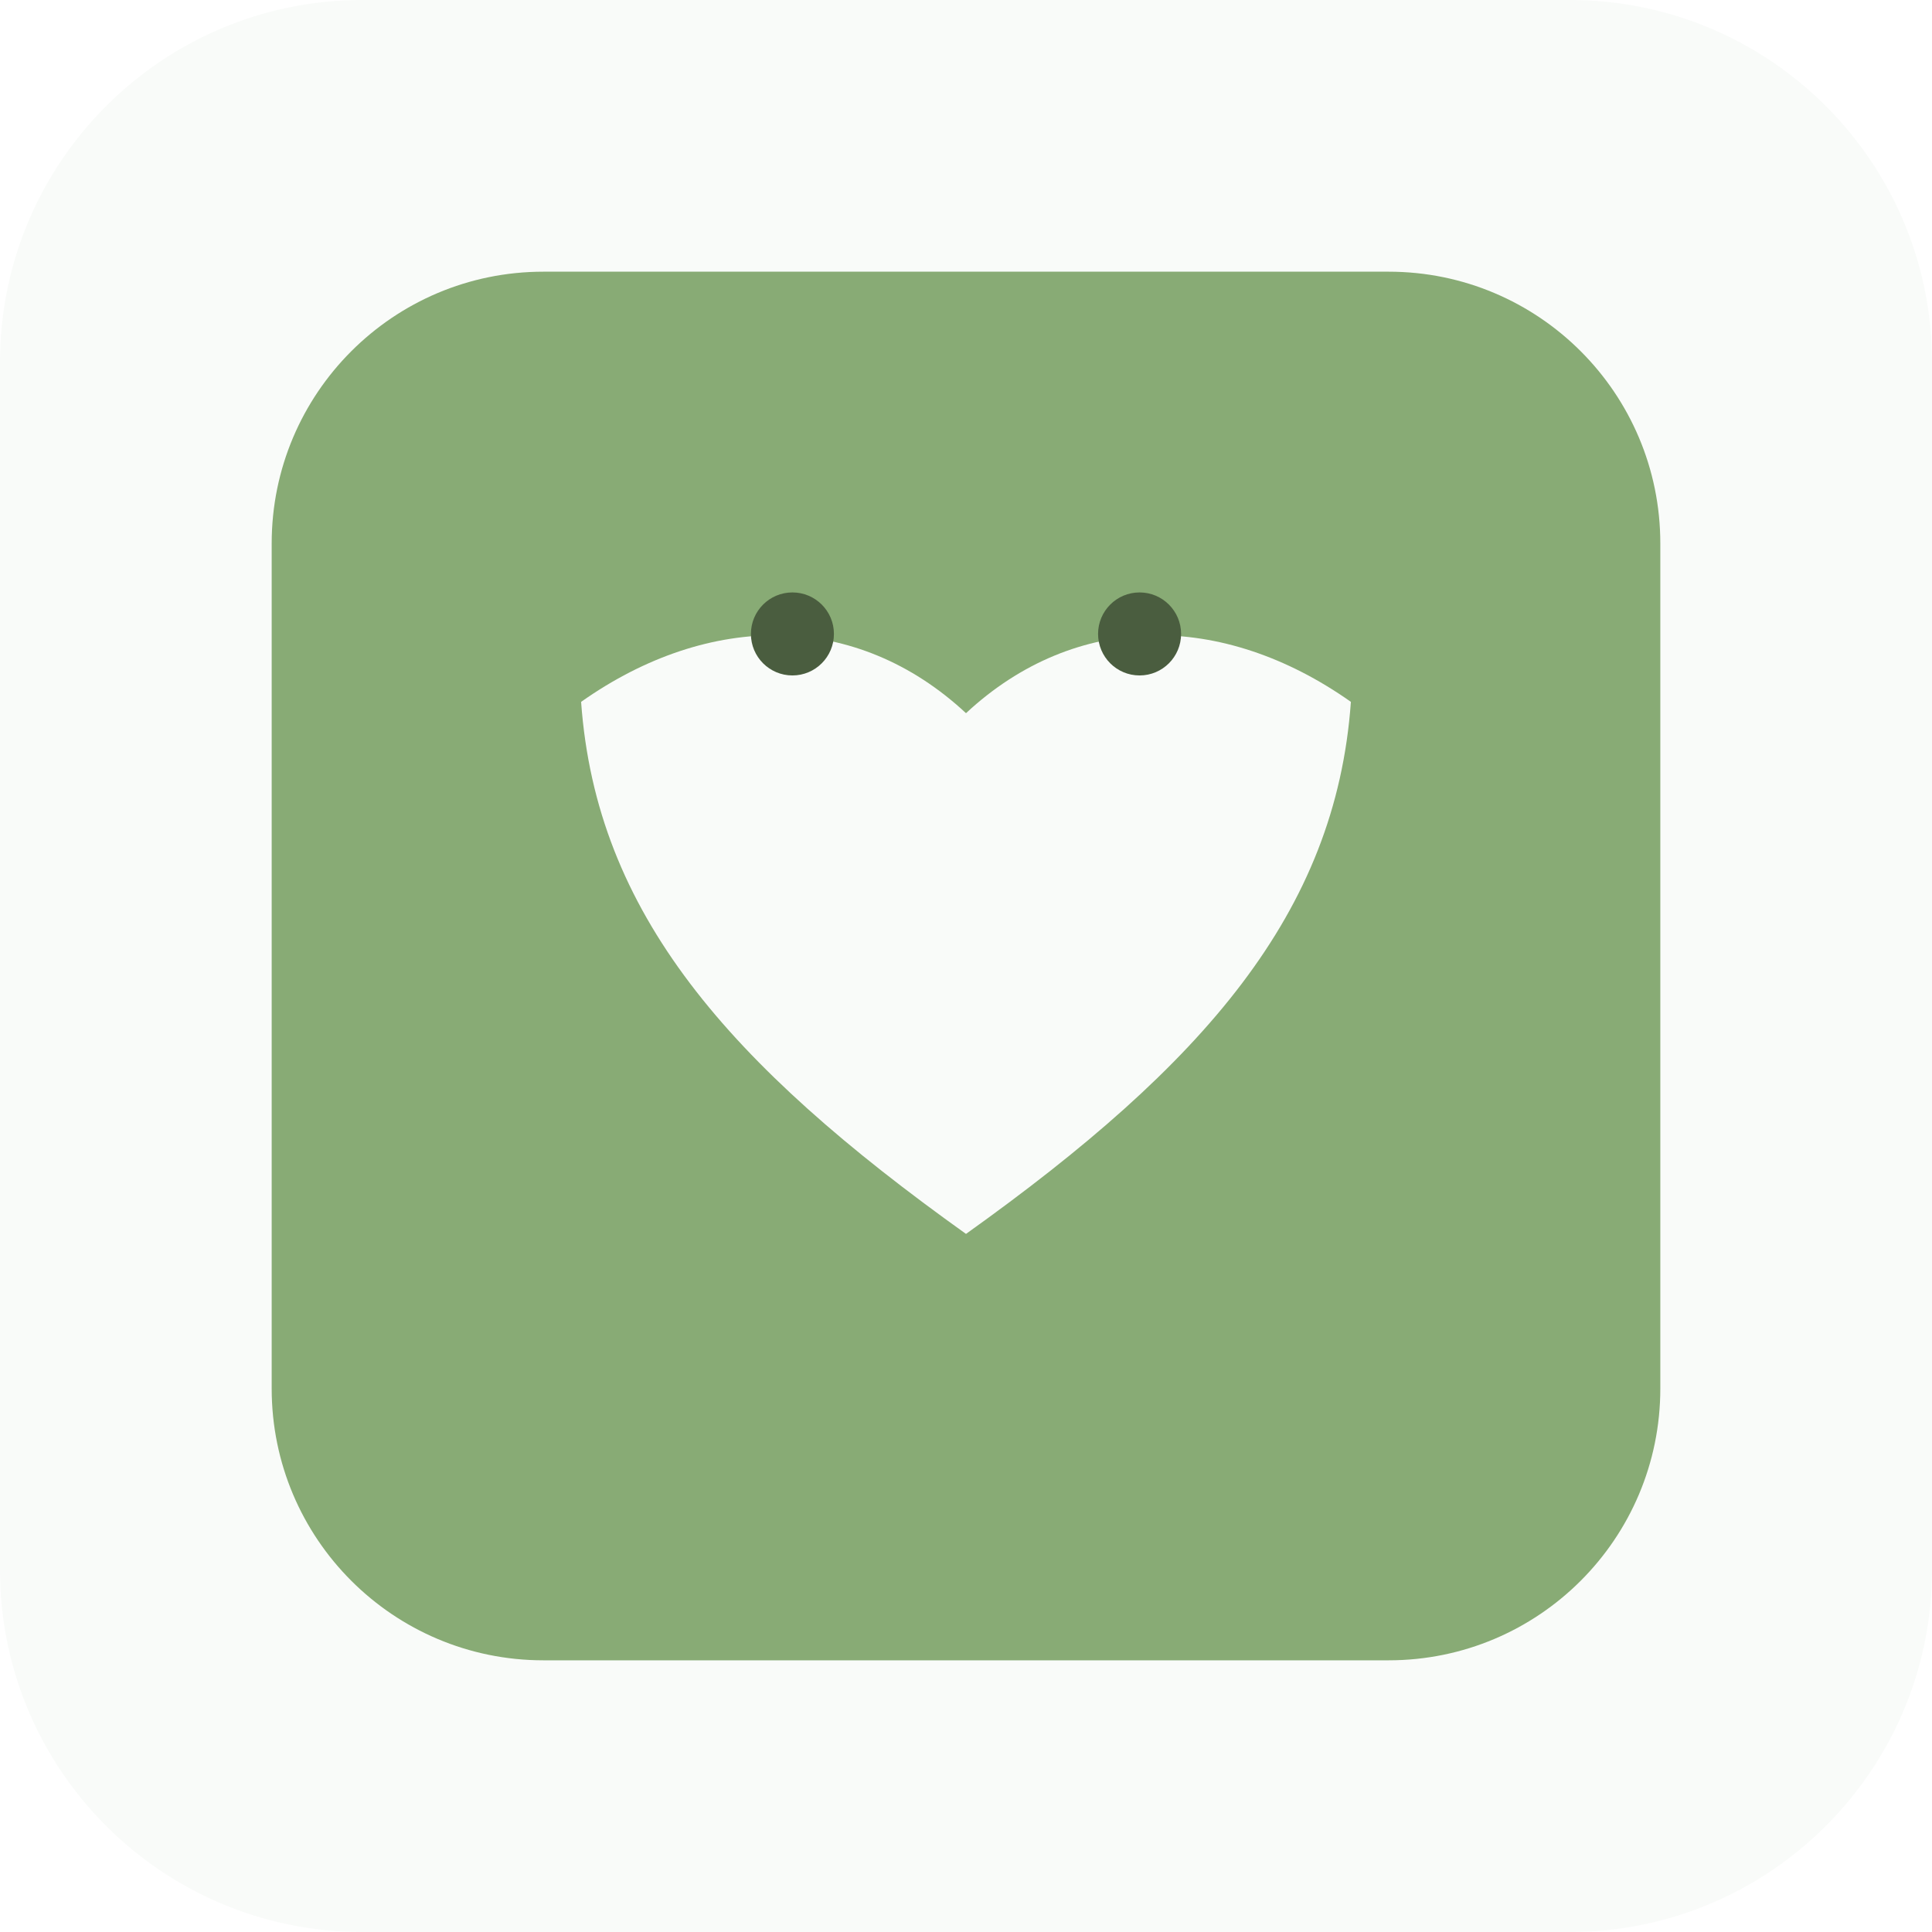
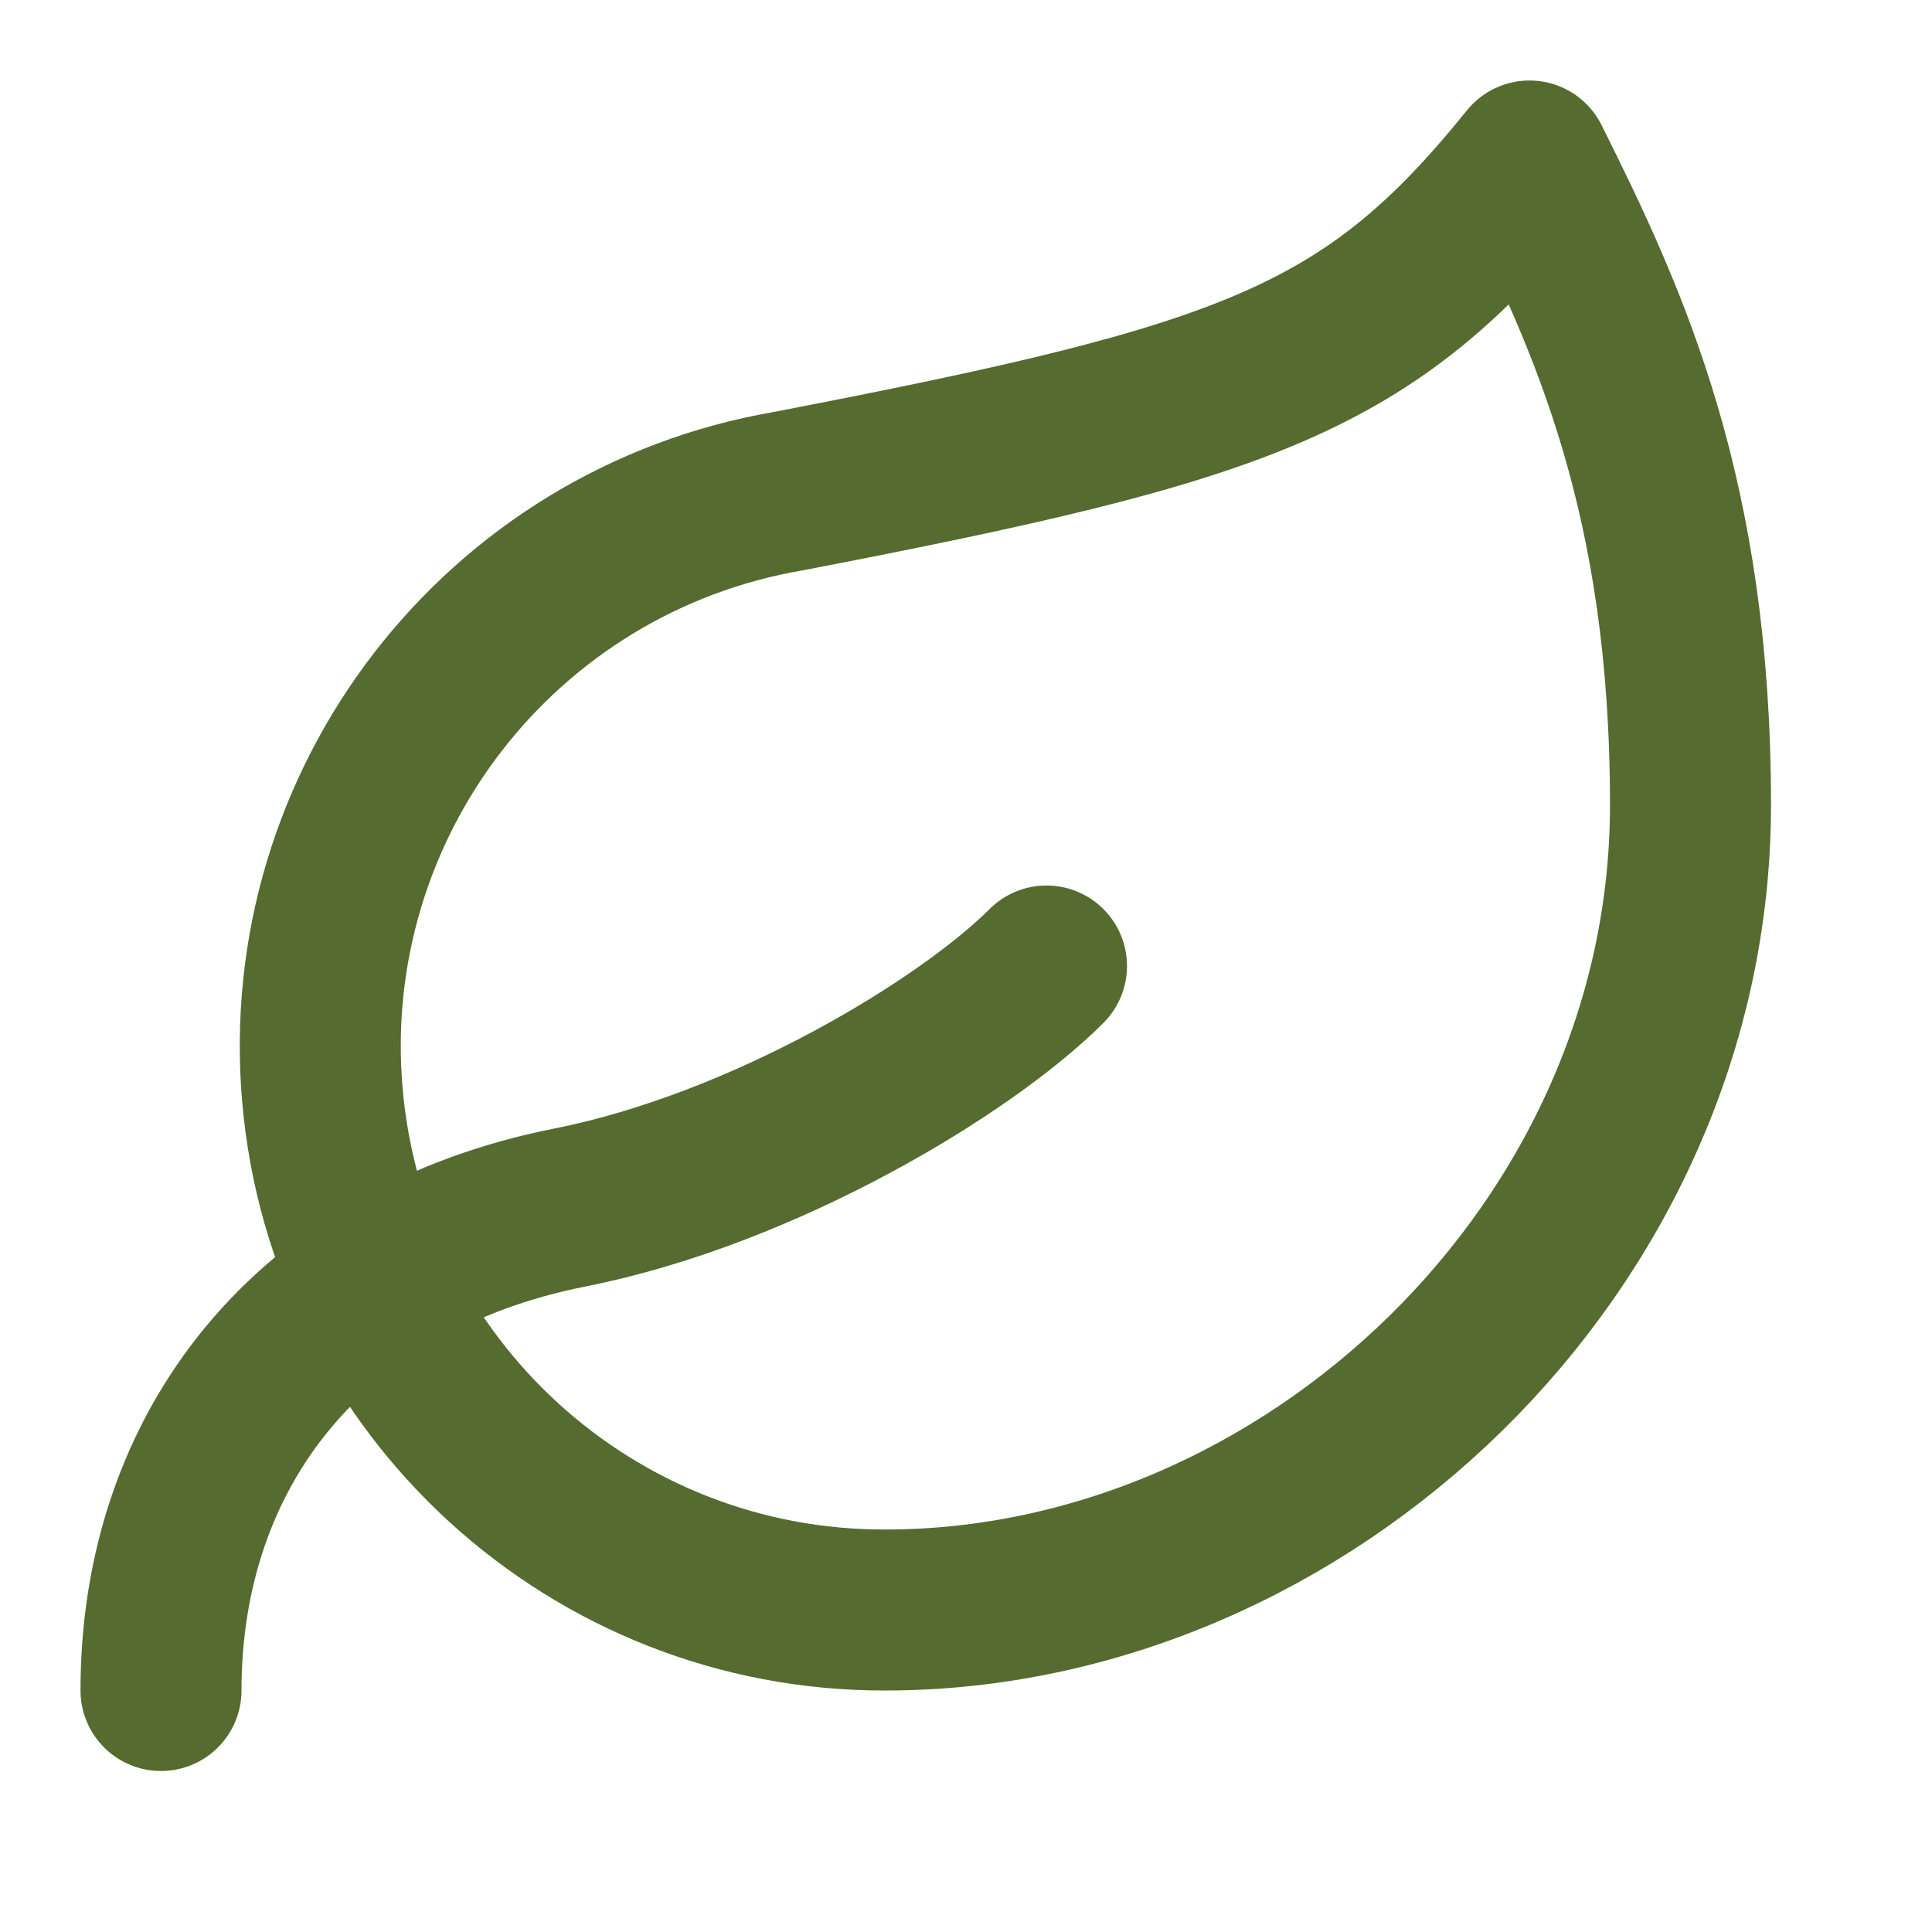
- <svg xmlns="http://www.w3.org/2000/svg" viewBox="0 0 512 512" role="img" aria-label="Sandra Vergara Cocina Inteligente">
-   <rect width="512" height="512" rx="96" fill="#f9fbf9" />
-   <rect x="72" y="72" width="368" height="368" rx="72" fill="#88ab75" />
-   <path d="M154 186c34-24 73-24 102 3c29-27 68-27 102-3c-4 56-39 96-102 141c-63-45-98-85-102-141z" fill="#f9fbf9" />
-   <circle cx="210" cy="168" r="11" fill="#4a5d3f" />
-   <circle cx="302" cy="168" r="11" fill="#4a5d3f" />
+ <svg xmlns="http://www.w3.org/2000/svg" viewBox="0 0 24 24" role="img" aria-label="Icono IngeniaFood">
+   <path d="M11 20A7 7 0 0 1 9.8 6.1C15.5 5 17 4.48 19 2c1 2 2 4.18 2 8 0 5.5-4.78 10-10 10Z" fill="none" stroke="#556B2F" stroke-linecap="round" stroke-linejoin="round" stroke-width="2" />
+   <path d="M2 21c0-3 1.85-5.36 5.08-6C9.5 14.52 12 13 13 12" fill="none" stroke="#556B2F" stroke-linecap="round" stroke-linejoin="round" stroke-width="2" />
</svg>
